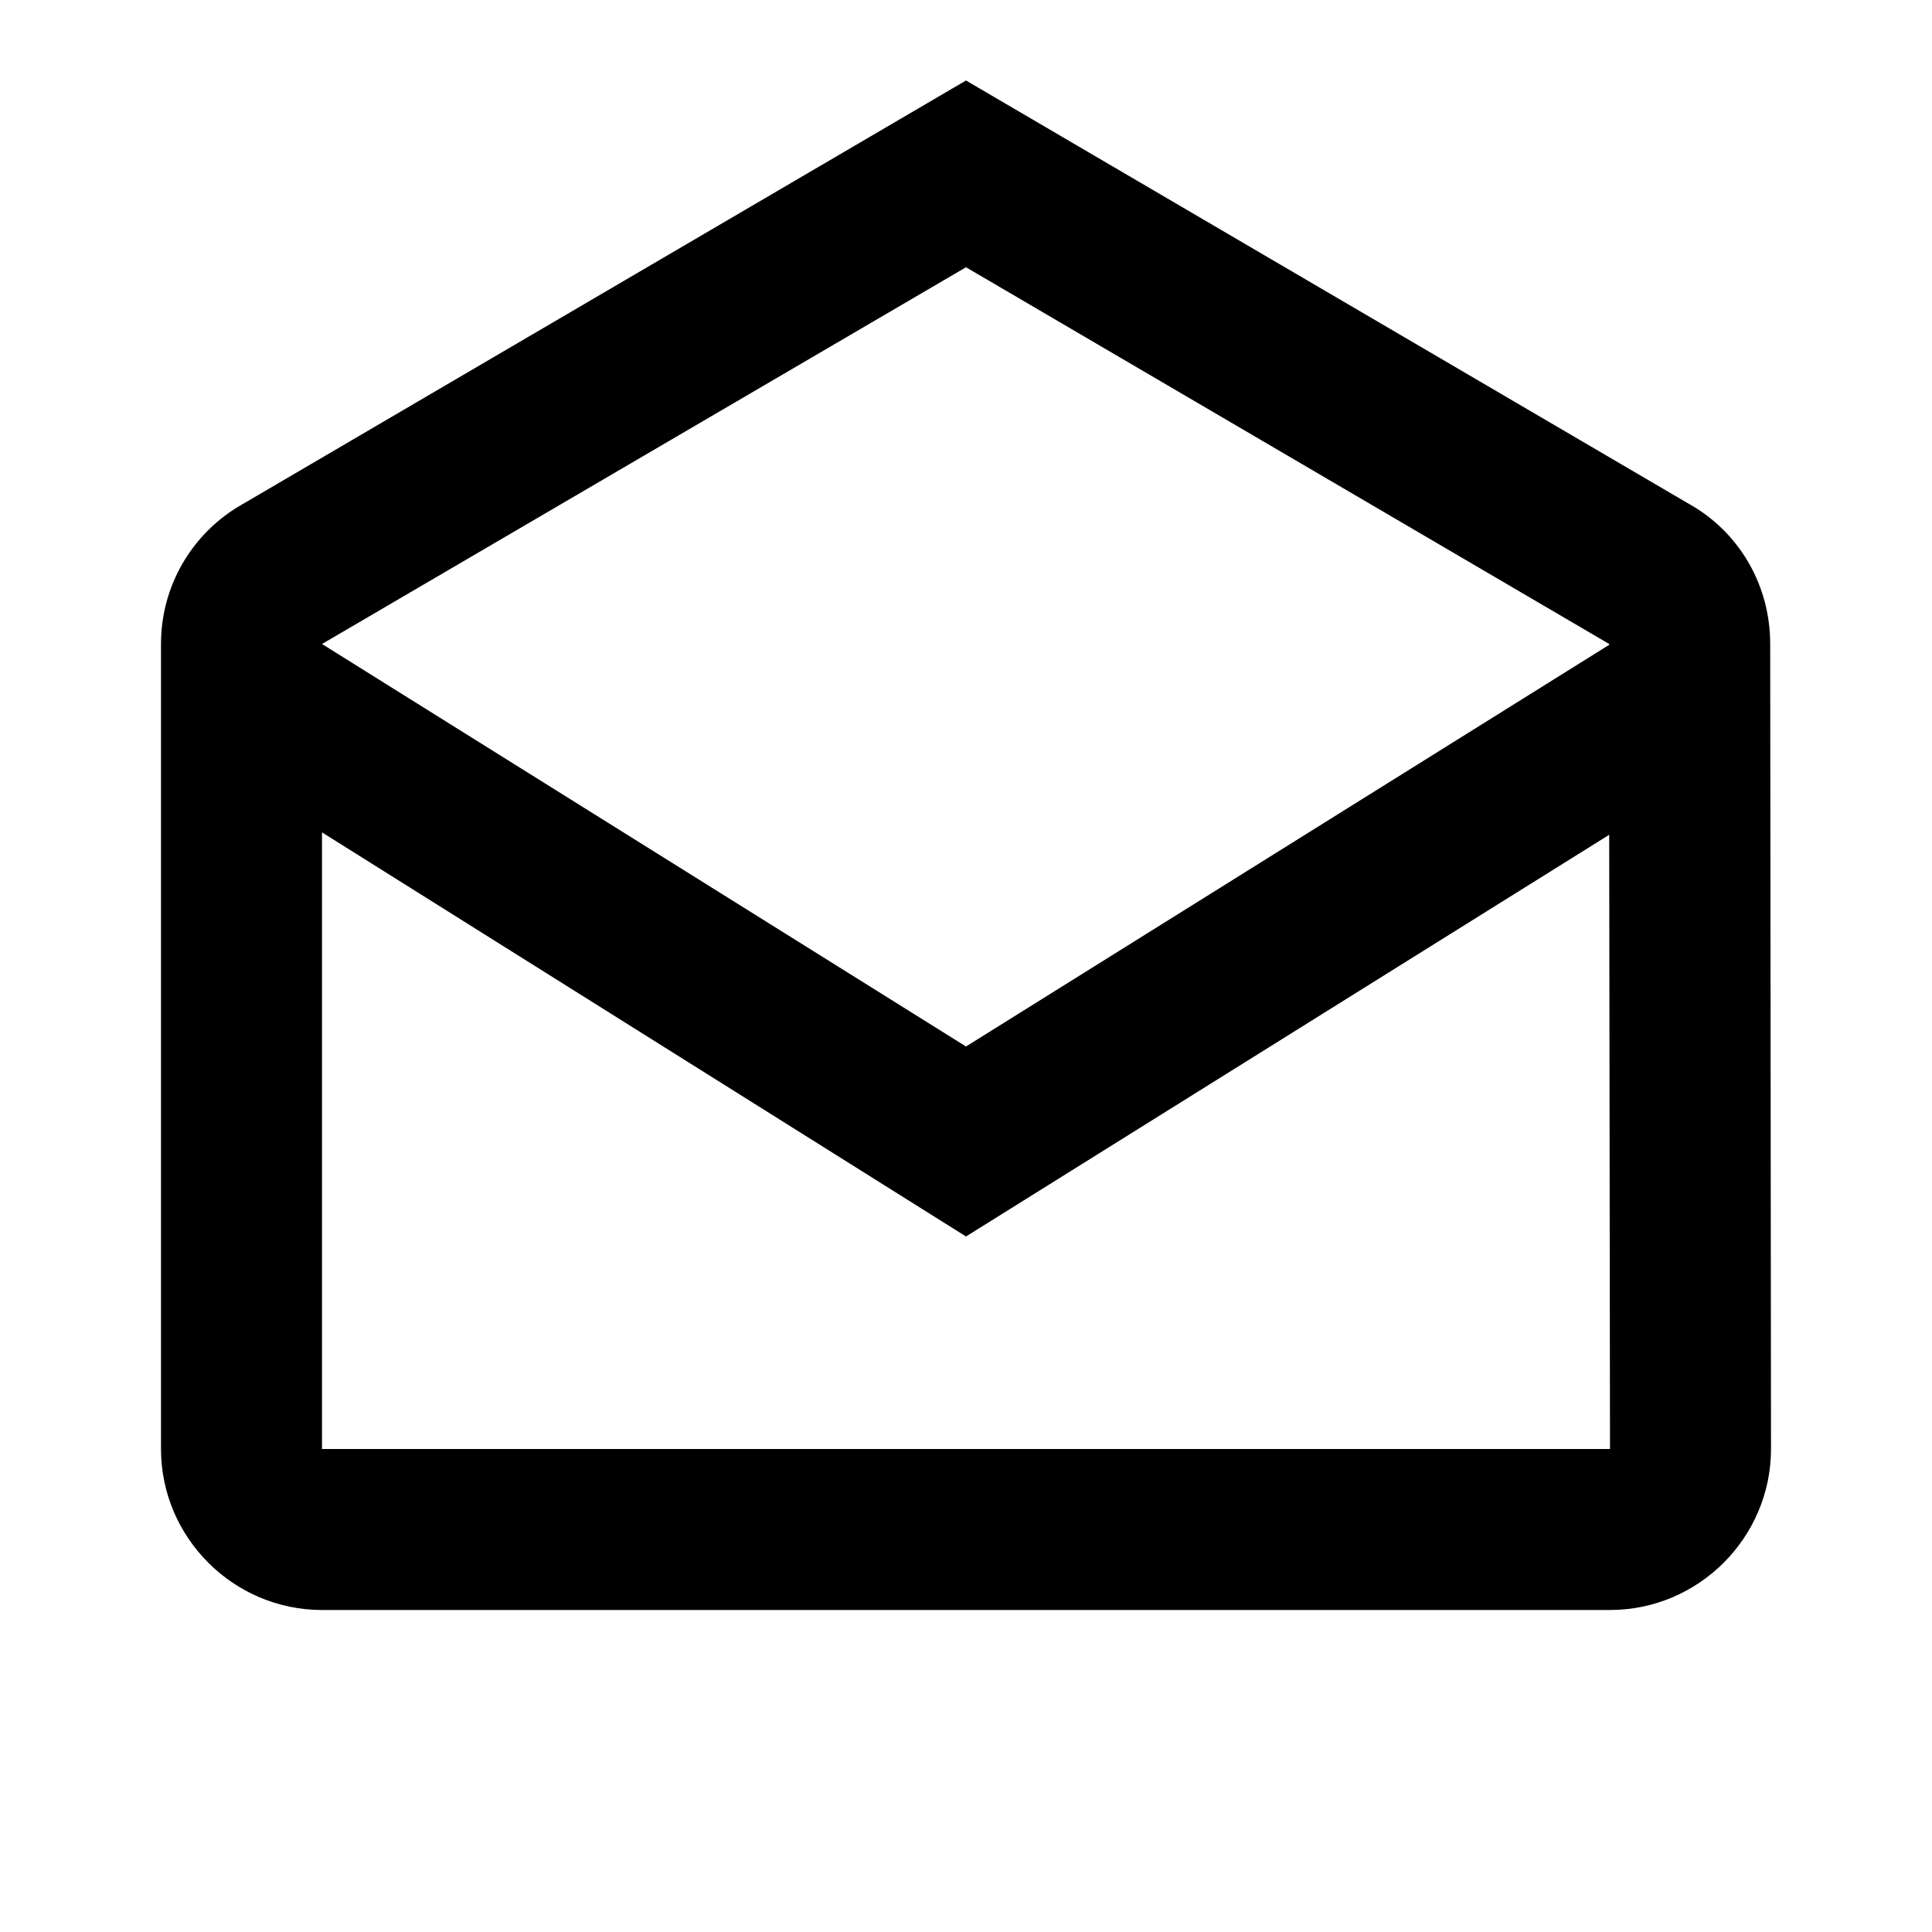
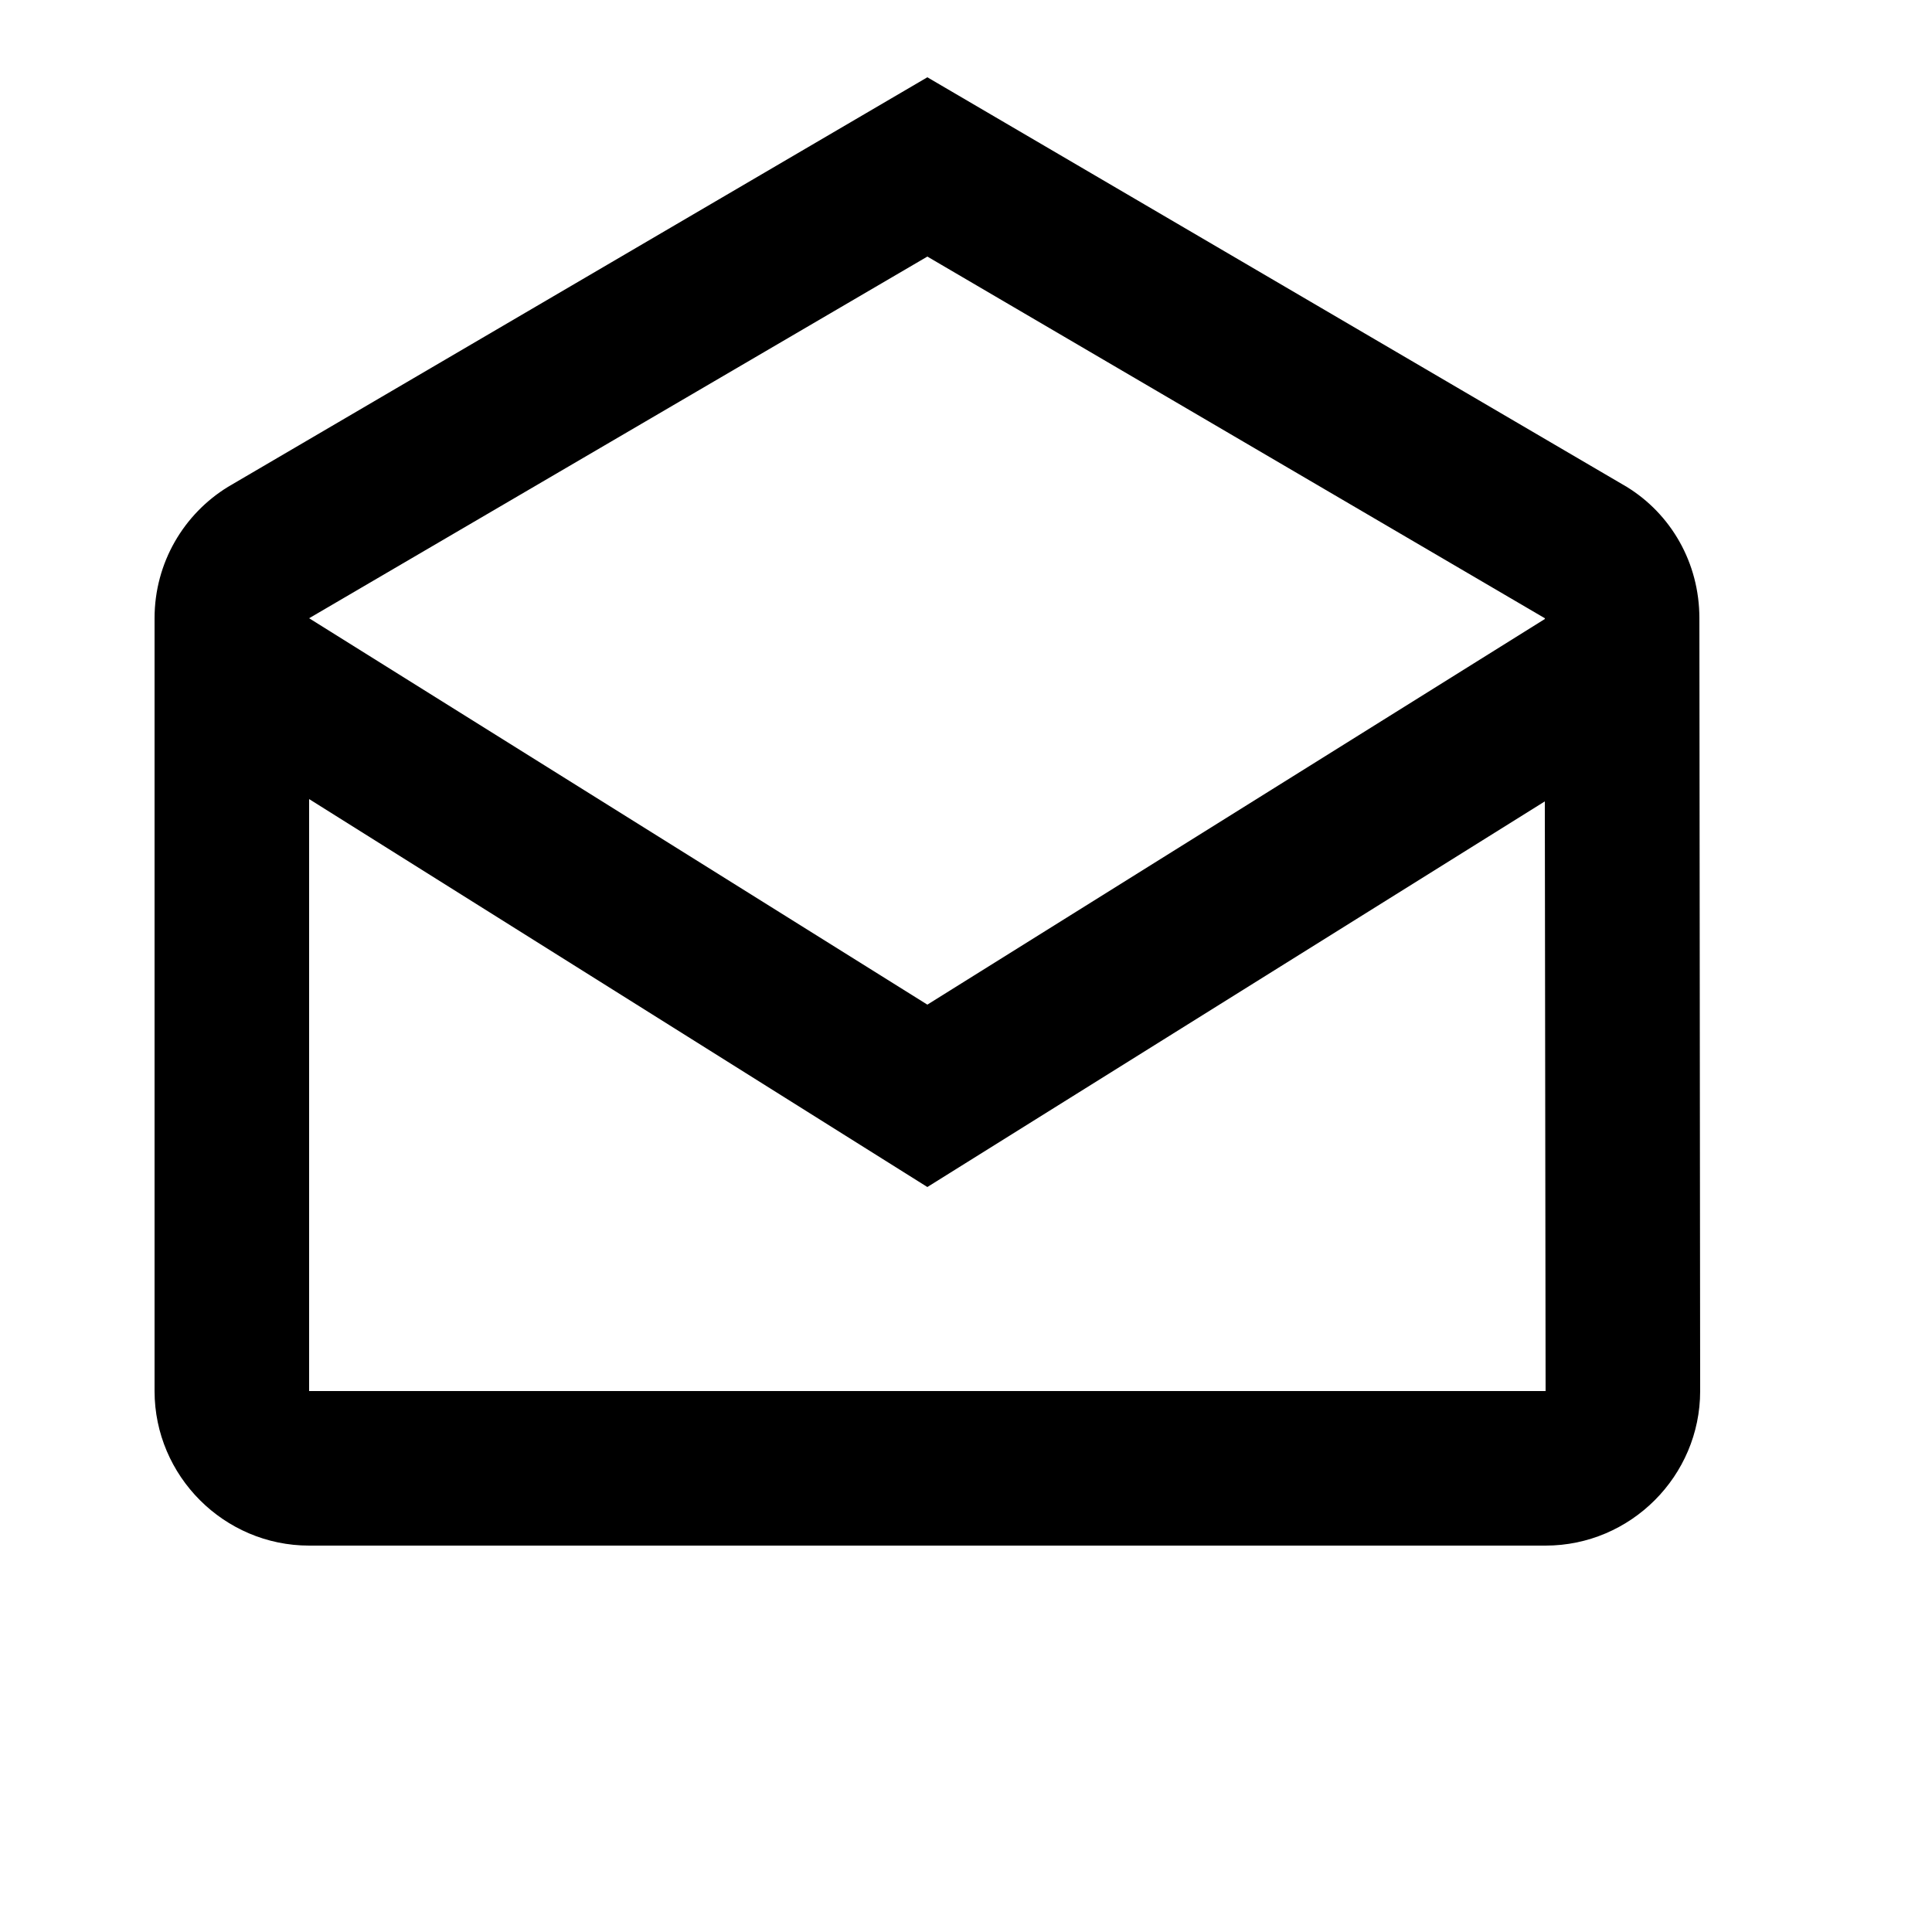
- <svg class="MuiSvgIcon-root MuiSvgIcon-fontSizeMedium css-1ps7u1a-MuiSvgIcon-root" focusable="false" aria-hidden="true" viewBox="0 0 24 24" data-testid="DraftsOutlinedIcon">
+ <svg class="MuiSvgIcon-root MuiSvgIcon-fontSizeMedium css-1ps7u1a-MuiSvgIcon-root" focusable="false" aria-hidden="true" viewBox="0 0 25 25" width="24" height="24" data-testid="DraftsOutlinedIcon">
  <path d="M21.99 8c0-.72-.37-1.35-.94-1.7L12 1 2.95 6.3C2.38 6.65 2 7.28 2 8v10c0 1.1.9 2 2 2h16c1.1 0 2-.9 2-2l-.01-10zm-2 0v.01L12 13 4 8l8-4.68L19.99 8zM4 18v-7.66l8 5.02 7.99-4.99L20 18H4z" />
</svg>
